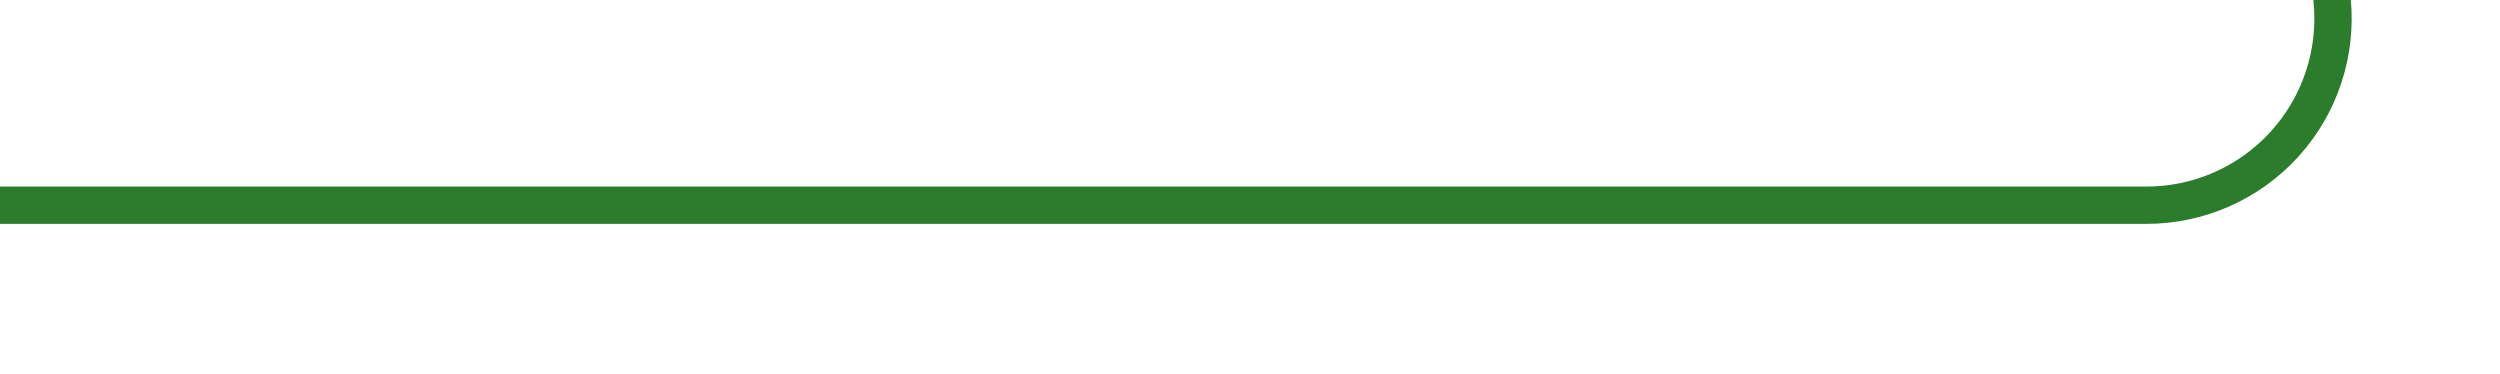
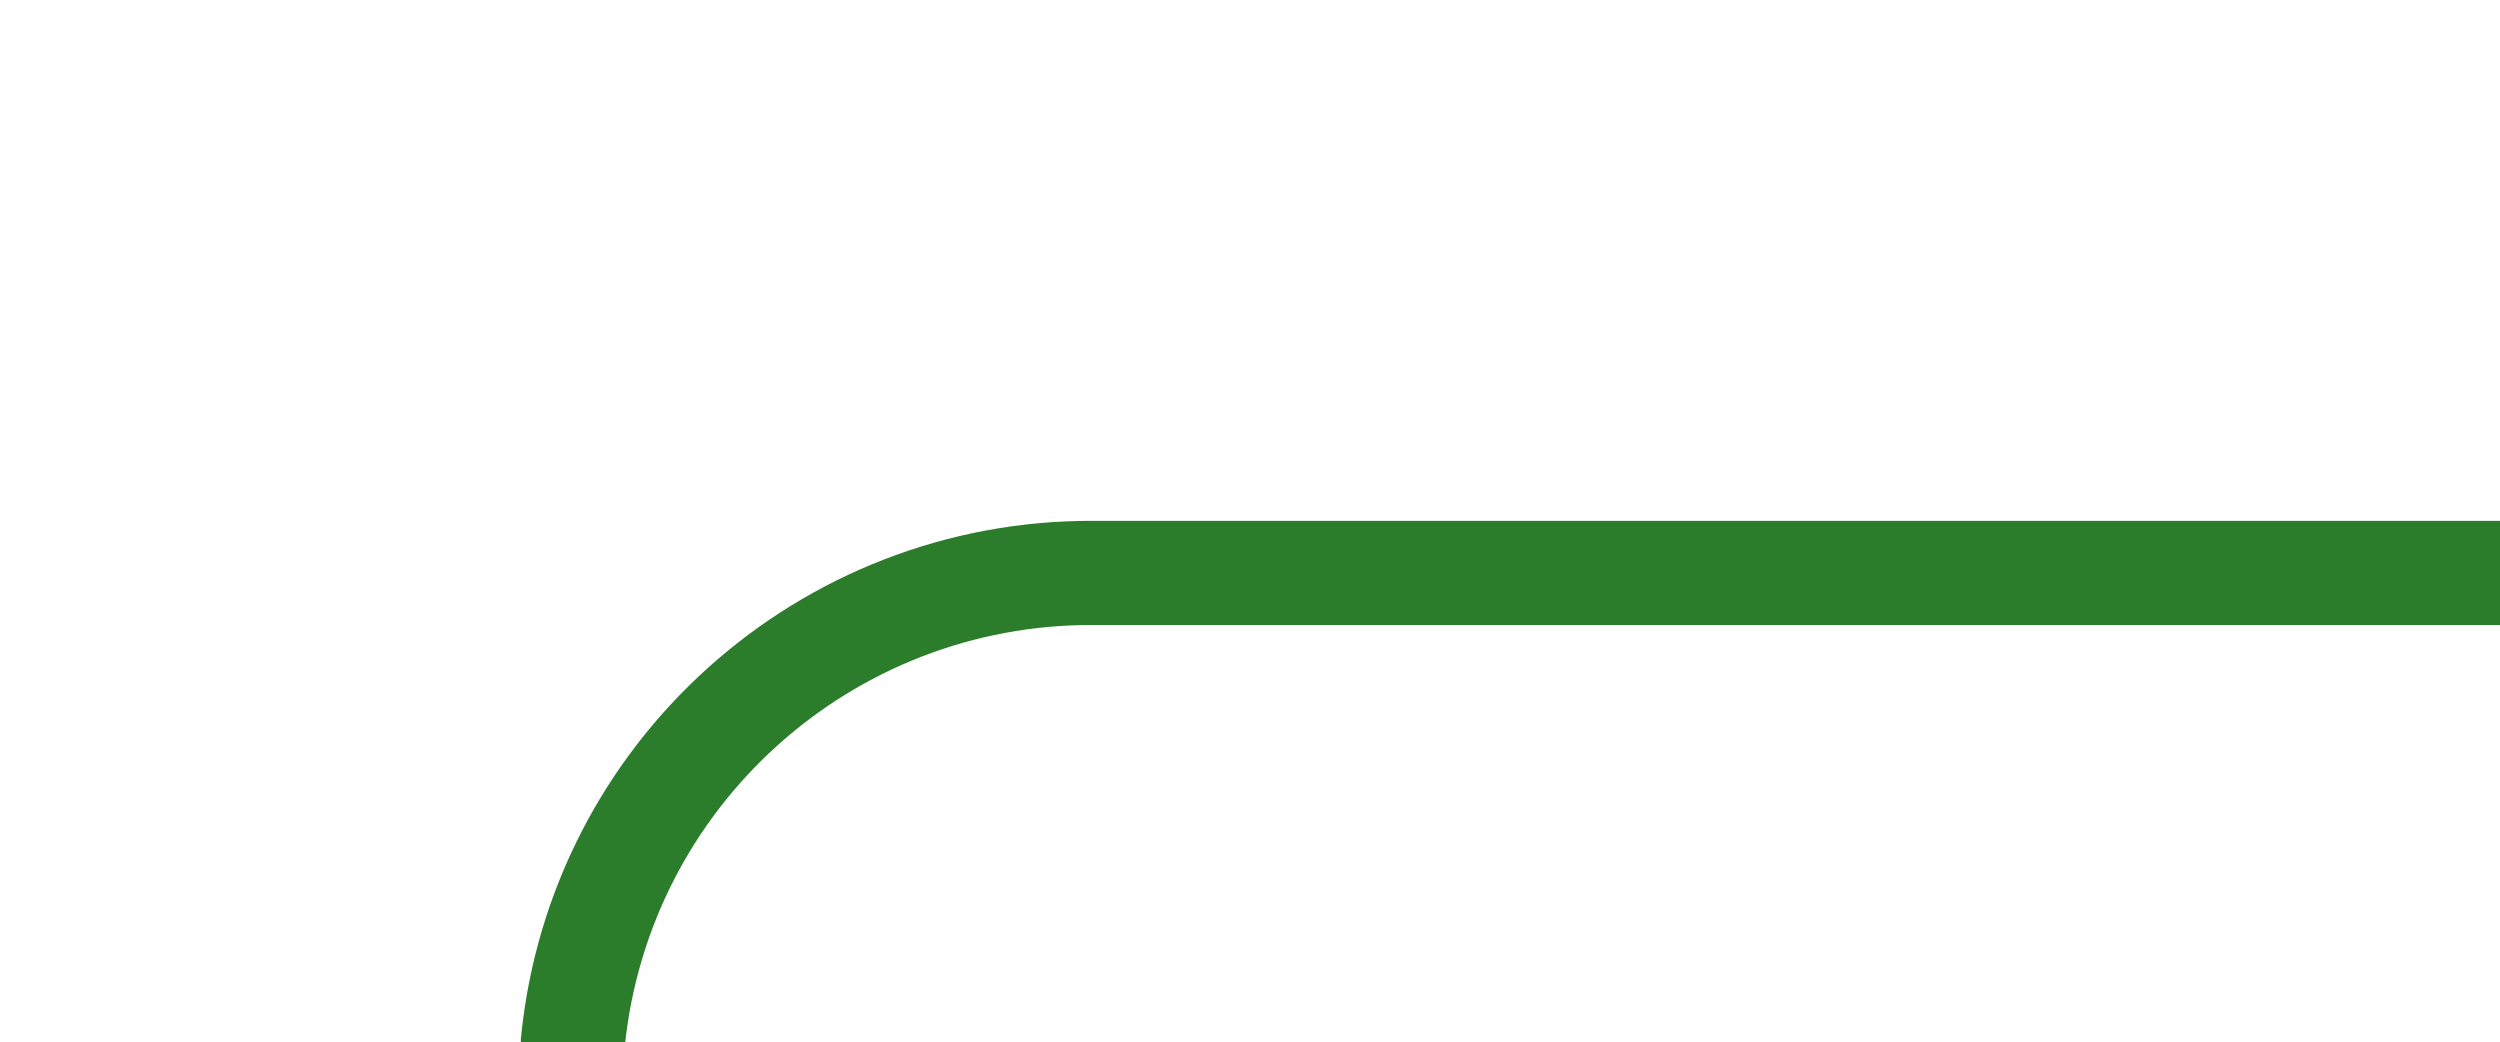
- <svg xmlns="http://www.w3.org/2000/svg" version="1.1" width="67px" height="10px" preserveAspectRatio="xMinYMid meet" viewBox="659 209  67 8">
-   <path d="M 747 127.5  L 726 127.5  A 5 5 0 0 0 721.5 132.5 L 721.5 208  A 5 5 0 0 1 716.5 213.5 L 659 213.5  " stroke-width="1" stroke="#2b7d2b" fill="none" />
+ <svg xmlns="http://www.w3.org/2000/svg" version="1.1" width="24px" height="10px" preserveAspectRatio="xMinYMid meet" viewBox="723 337  24 8">
+   <path d="M 663 466.5  L 723 466.5  A 5 5 0 0 0 728.5 461.5 L 728.5 346  A 5 5 0 0 1 733.5 341.5 L 747 341.5  " stroke-width="1" stroke="#2b7d2b" fill="none" />
</svg>
